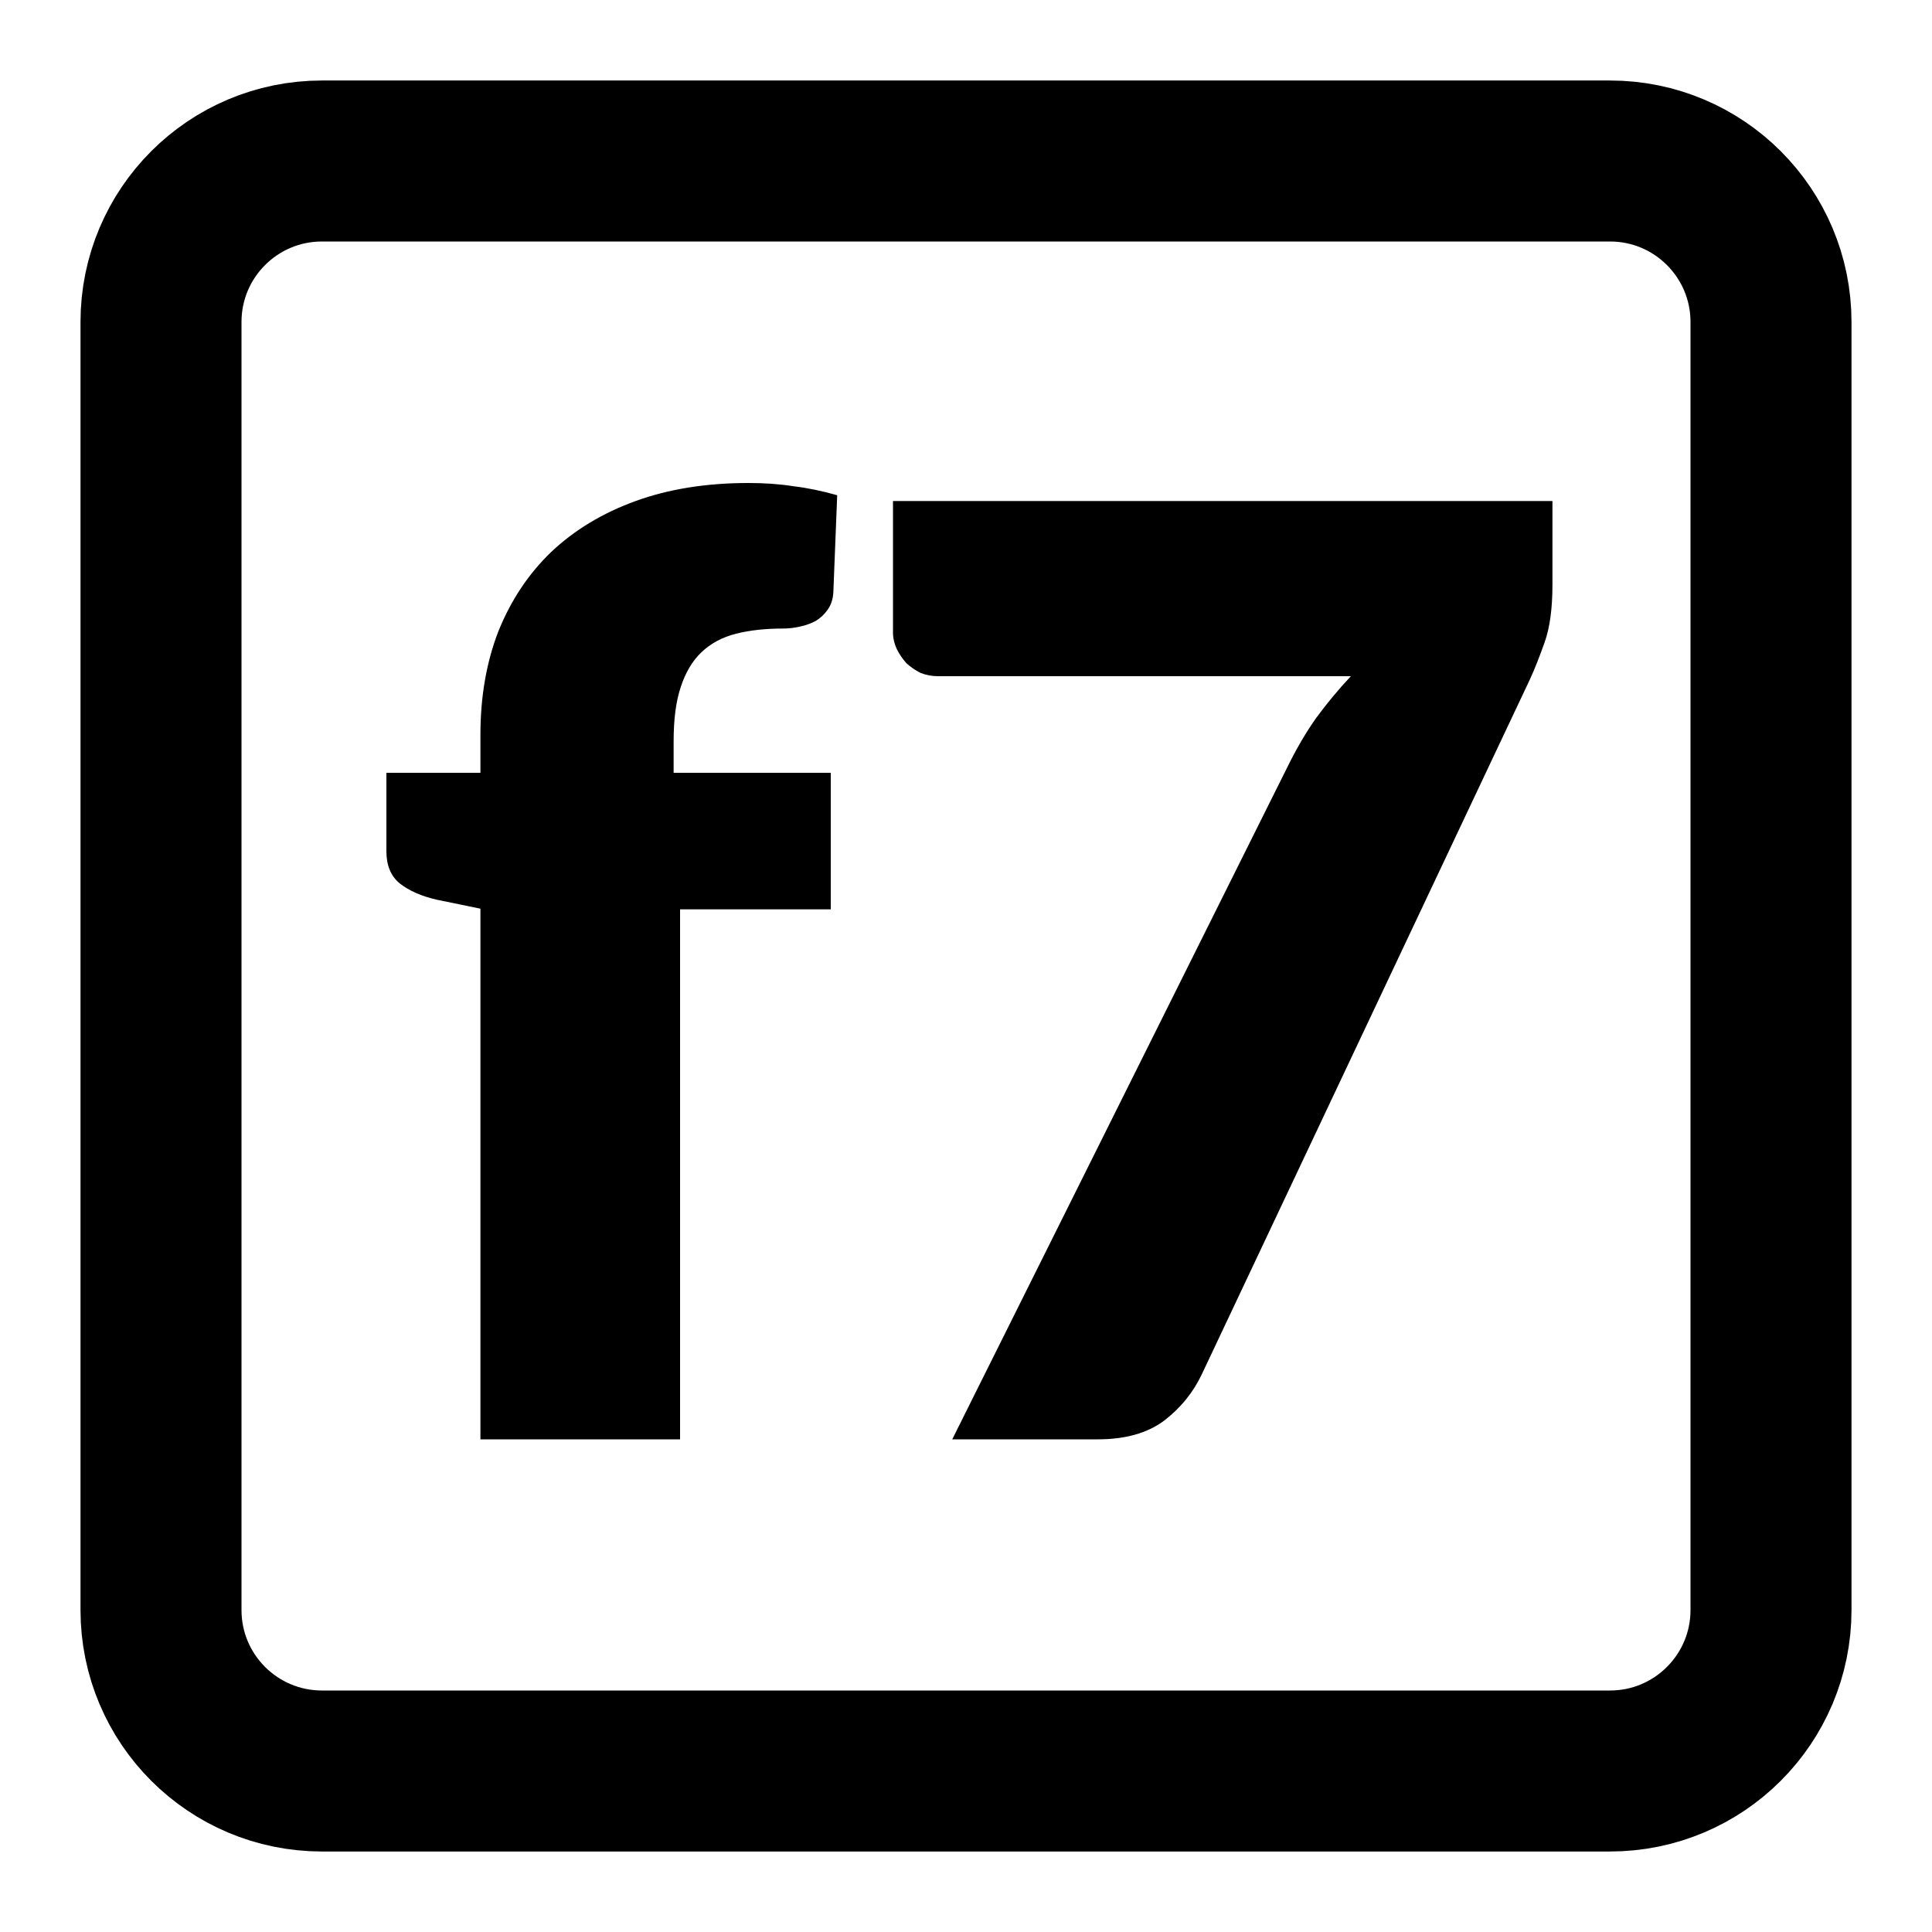
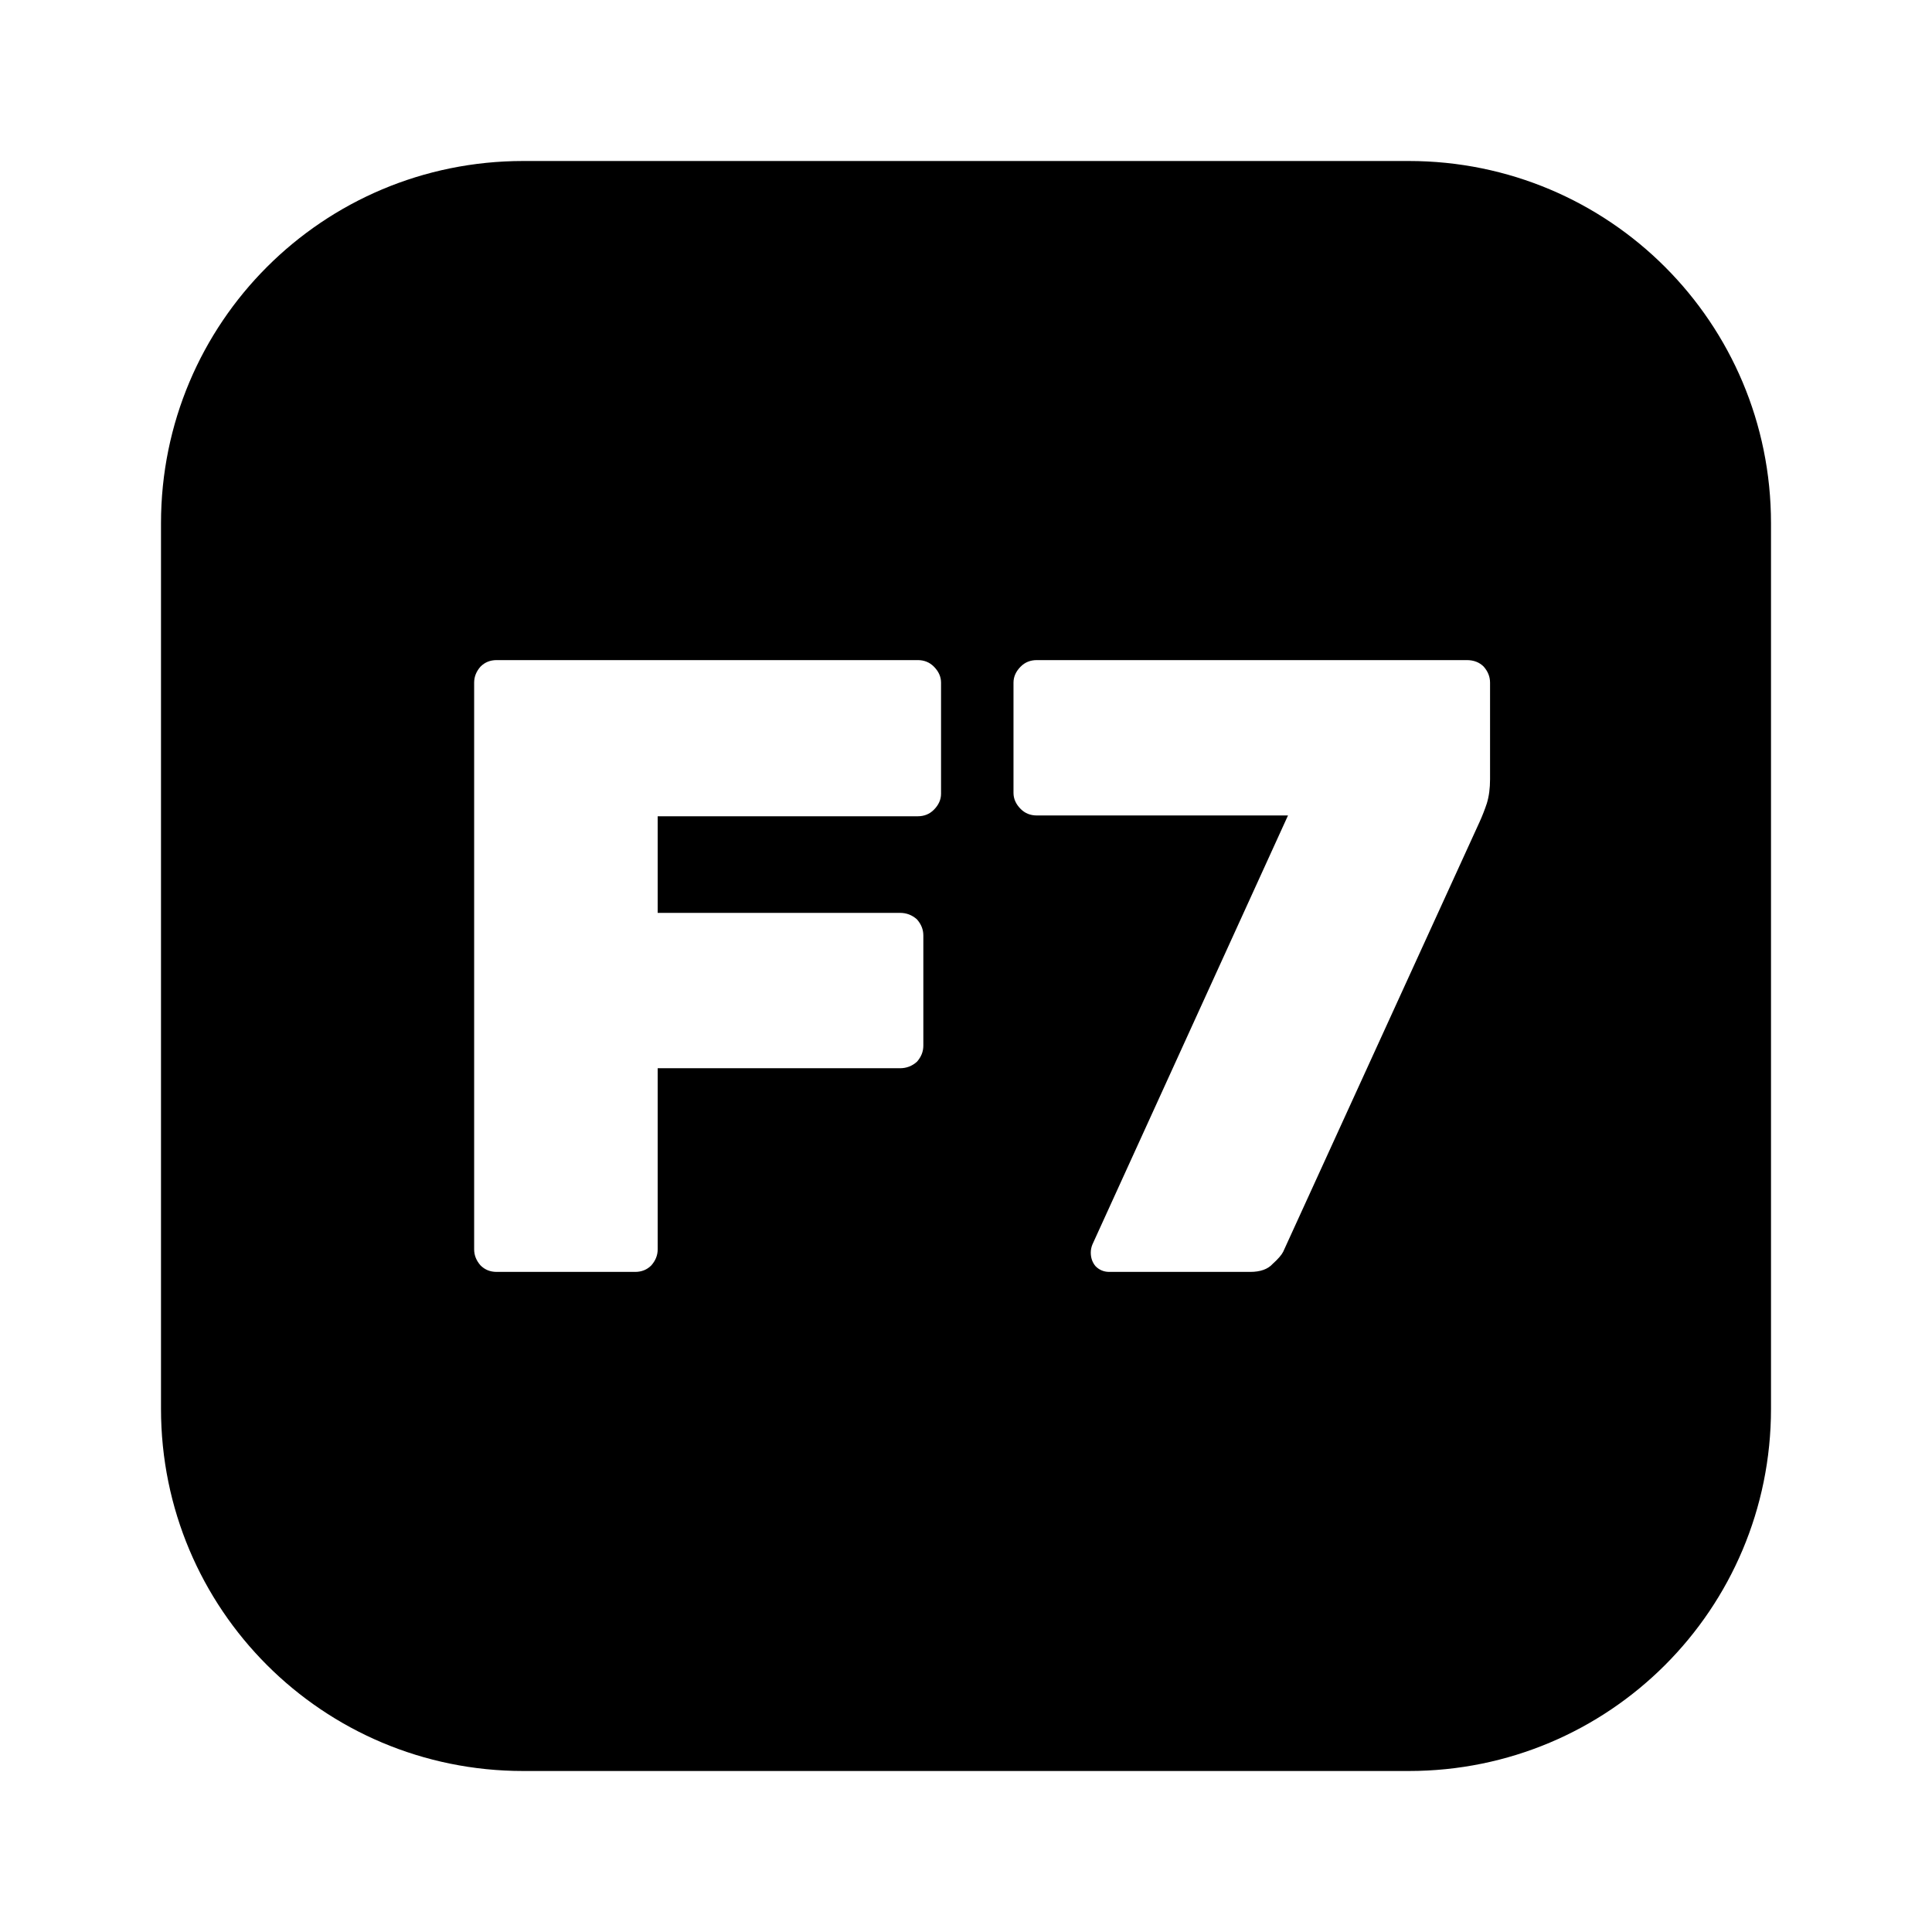
- <svg xmlns="http://www.w3.org/2000/svg" viewBox="0 0 24 24" fill="none">
-   <path d="M2 4V20C2 21.105 2.895 22 4 22H20C21.105 22 22 21.105 22 20V4C22 2.895 21.105 2 20 2H4C2.895 2 2 2.895 2 4Z" stroke="currentColor" stroke-width="2" />
-   <path d="M19.285 6.224V7.264C19.285 7.557 19.253 7.795 19.189 7.976C19.125 8.157 19.064 8.312 19.005 8.44L14.933 17.064C14.826 17.293 14.669 17.488 14.461 17.648C14.253 17.803 13.978 17.88 13.637 17.88H11.829L15.989 9.536C16.101 9.307 16.221 9.101 16.349 8.92C16.482 8.739 16.626 8.565 16.781 8.4H11.653C11.578 8.4 11.506 8.387 11.437 8.36C11.373 8.328 11.314 8.288 11.261 8.24C11.213 8.187 11.173 8.128 11.141 8.064C11.109 7.995 11.093 7.925 11.093 7.856V6.224H19.285Z" fill="currentColor" />
-   <path d="M5.968 17.88V11.288L5.424 11.176C5.237 11.133 5.085 11.067 4.968 10.976C4.856 10.885 4.8 10.752 4.8 10.576V9.6H5.968V9.128C5.968 8.653 6.043 8.224 6.192 7.84C6.347 7.456 6.565 7.128 6.848 6.856C7.136 6.584 7.485 6.373 7.896 6.224C8.307 6.075 8.773 6 9.296 6C9.499 6 9.685 6.013 9.856 6.04C10.032 6.061 10.213 6.099 10.4 6.152L10.352 7.36C10.347 7.445 10.323 7.517 10.28 7.576C10.243 7.629 10.195 7.675 10.136 7.712C10.077 7.744 10.011 7.768 9.936 7.784C9.867 7.8 9.797 7.808 9.728 7.808C9.509 7.808 9.315 7.829 9.144 7.872C8.973 7.915 8.829 7.992 8.712 8.104C8.6 8.211 8.515 8.355 8.456 8.536C8.397 8.712 8.368 8.936 8.368 9.208V9.6H10.32V11.296H8.448V17.88H5.968Z" fill="currentColor" />
+ <svg xmlns="http://www.w3.org/2000/svg" viewBox="0 0 24 24">
+   <path fill="currentColor" d="M6.5 2H17.5C19.99 2 22 4.01 22 6.5V17.5C22 19.99 19.99 22 17.5 22H6.5C4.01 22 2 19.99 2 17.5V6.5C2 4.01 4.01 2 6.5 2ZM6.17 15.8H7.89Q8.01 15.8 8.09 15.72Q8.17 15.63 8.17 15.52V13.27H11.18Q11.3 13.27 11.39 13.19Q11.47 13.1 11.47 12.99V11.62Q11.47 11.51 11.39 11.42Q11.3 11.34 11.18 11.34H8.17V10.14H11.4Q11.52 10.14 11.6 10.06Q11.69 9.97 11.69 9.86V8.48Q11.69 8.37 11.6 8.28Q11.52 8.2 11.4 8.2H6.17Q6.05 8.2 5.97 8.28Q5.89 8.37 5.89 8.48V15.52Q5.89 15.63 5.97 15.72Q6.05 15.8 6.17 15.8ZM13.78 15.8H15.53Q15.72 15.8 15.81 15.7Q15.91 15.61 15.94 15.55L18.38 10.21Q18.43 10.1 18.47 9.98Q18.51 9.85 18.51 9.68V8.48Q18.51 8.37 18.43 8.28Q18.35 8.2 18.22 8.2H12.88Q12.76 8.2 12.68 8.28Q12.59 8.37 12.59 8.48V9.85Q12.59 9.96 12.68 10.05Q12.76 10.13 12.88 10.13H16L13.57 15.46Q13.55 15.51 13.55 15.56Q13.55 15.66 13.61 15.73Q13.68 15.8 13.78 15.8Z" />
</svg>
